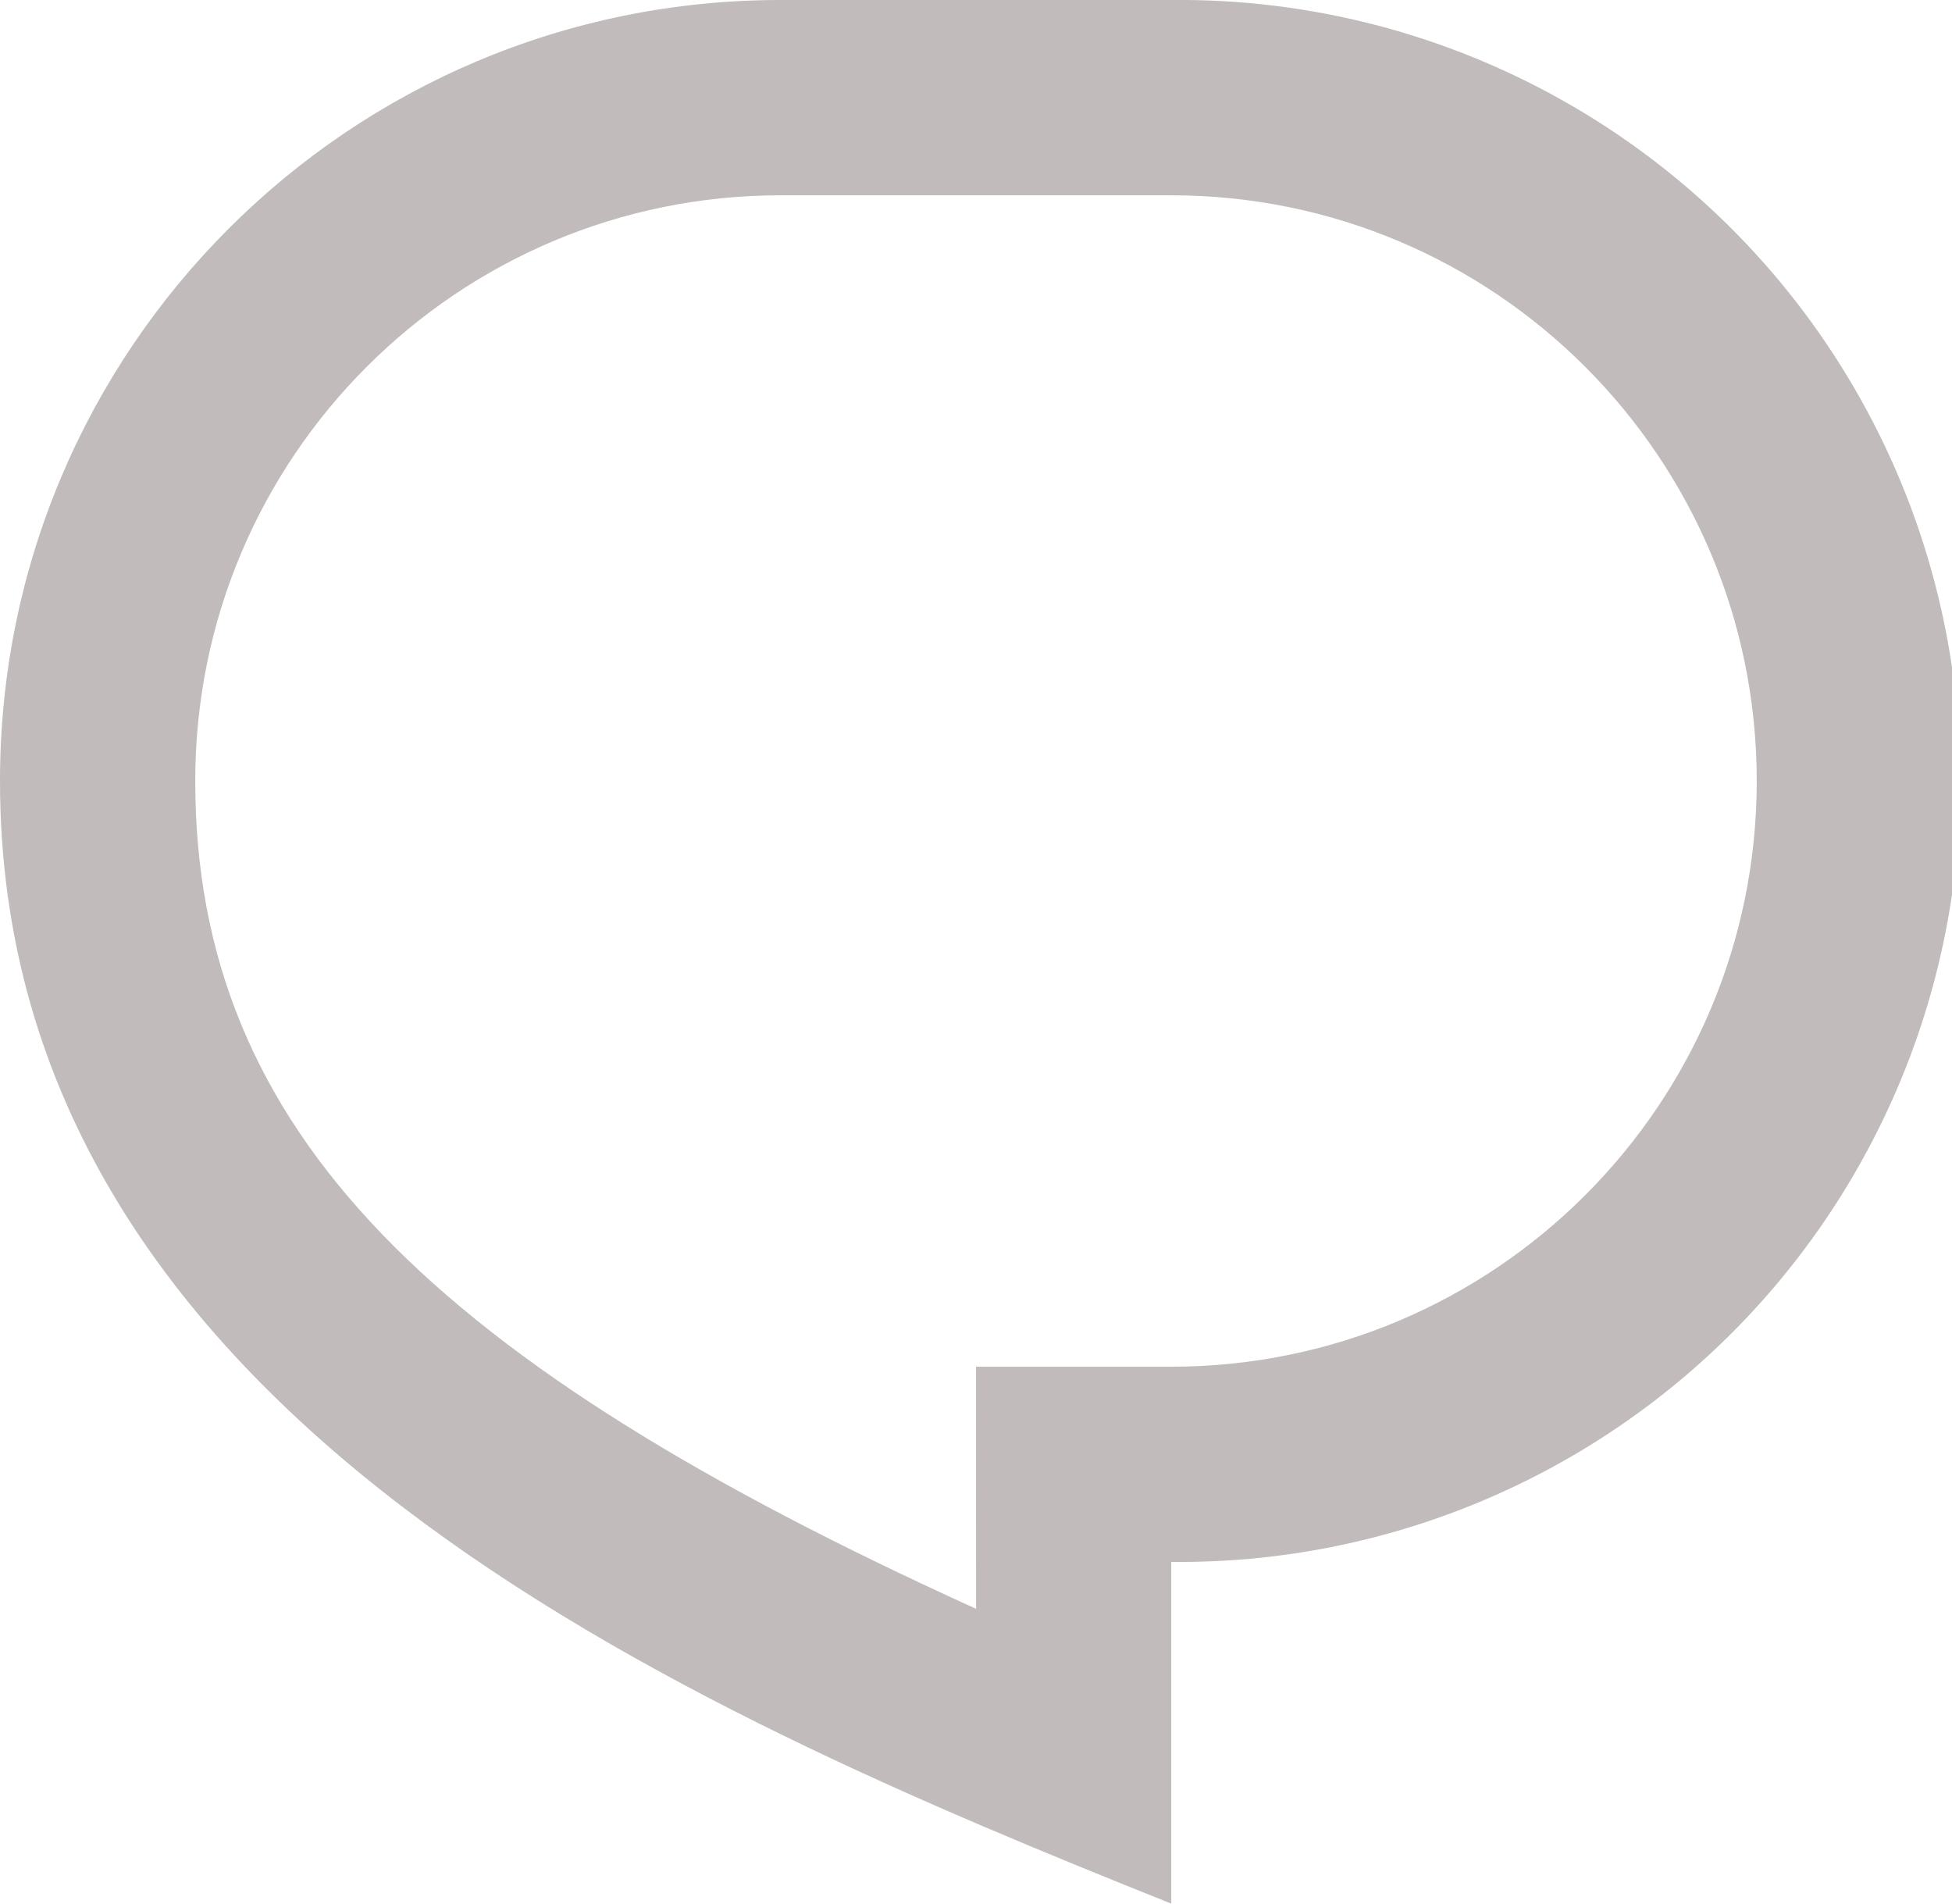
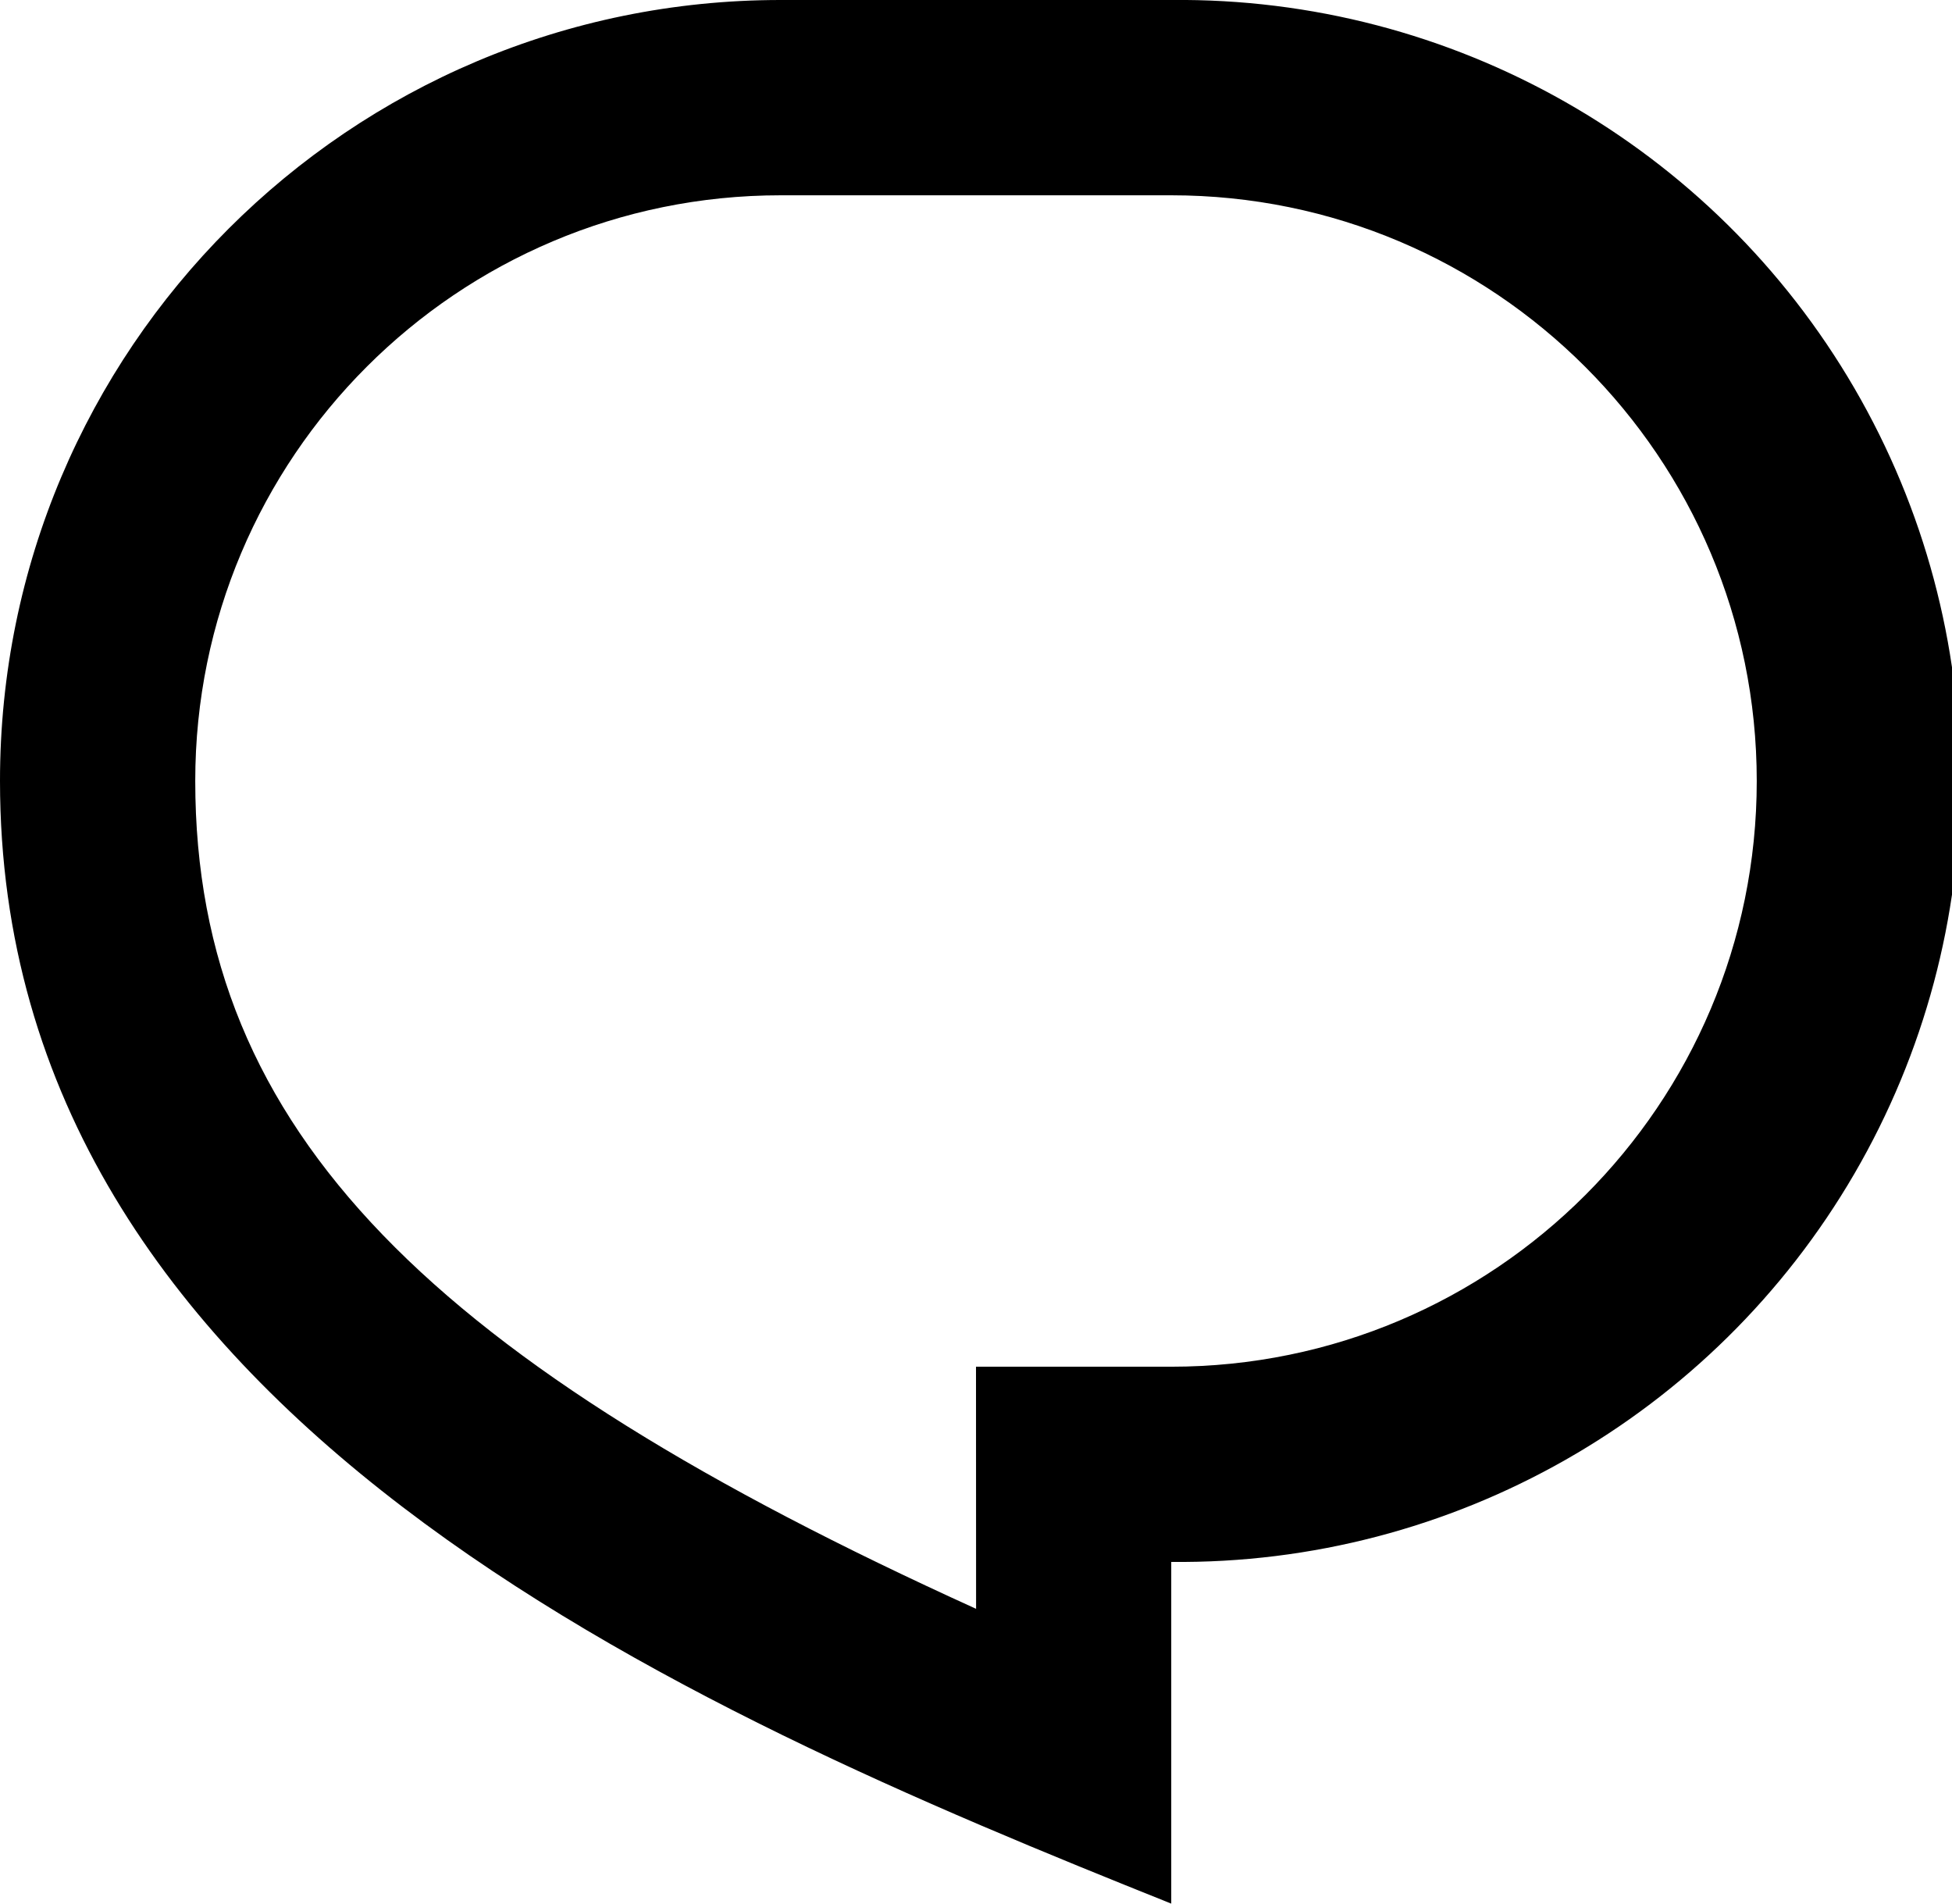
<svg xmlns="http://www.w3.org/2000/svg" width="22.564" height="22" viewBox="0 0 22.564 22">
-   <path id="tab-mensajes" d="M13.026,6h4.513a9.026,9.026,0,1,1,0,18.051V28C11.9,25.744,4,22.359,4,15.026A9.023,9.023,0,0,1,13.026,6Zm2.256,15.795h2.256a6.769,6.769,0,1,0,0-13.538H13.026a6.767,6.767,0,0,0-6.769,6.769c0,4.073,2.775,6.73,9.026,9.567Z" transform="translate(-4 -6)" fill="#c1bbbb" />
+   <path id="tab-mensajes" d="M13.026,6h4.513a9.026,9.026,0,1,1,0,18.051V28C11.9,25.744,4,22.359,4,15.026A9.023,9.023,0,0,1,13.026,6Zm2.256,15.795h2.256a6.769,6.769,0,1,0,0-13.538H13.026a6.767,6.767,0,0,0-6.769,6.769c0,4.073,2.775,6.73,9.026,9.567Z" transform="translate(-4 -6)" />
</svg>
